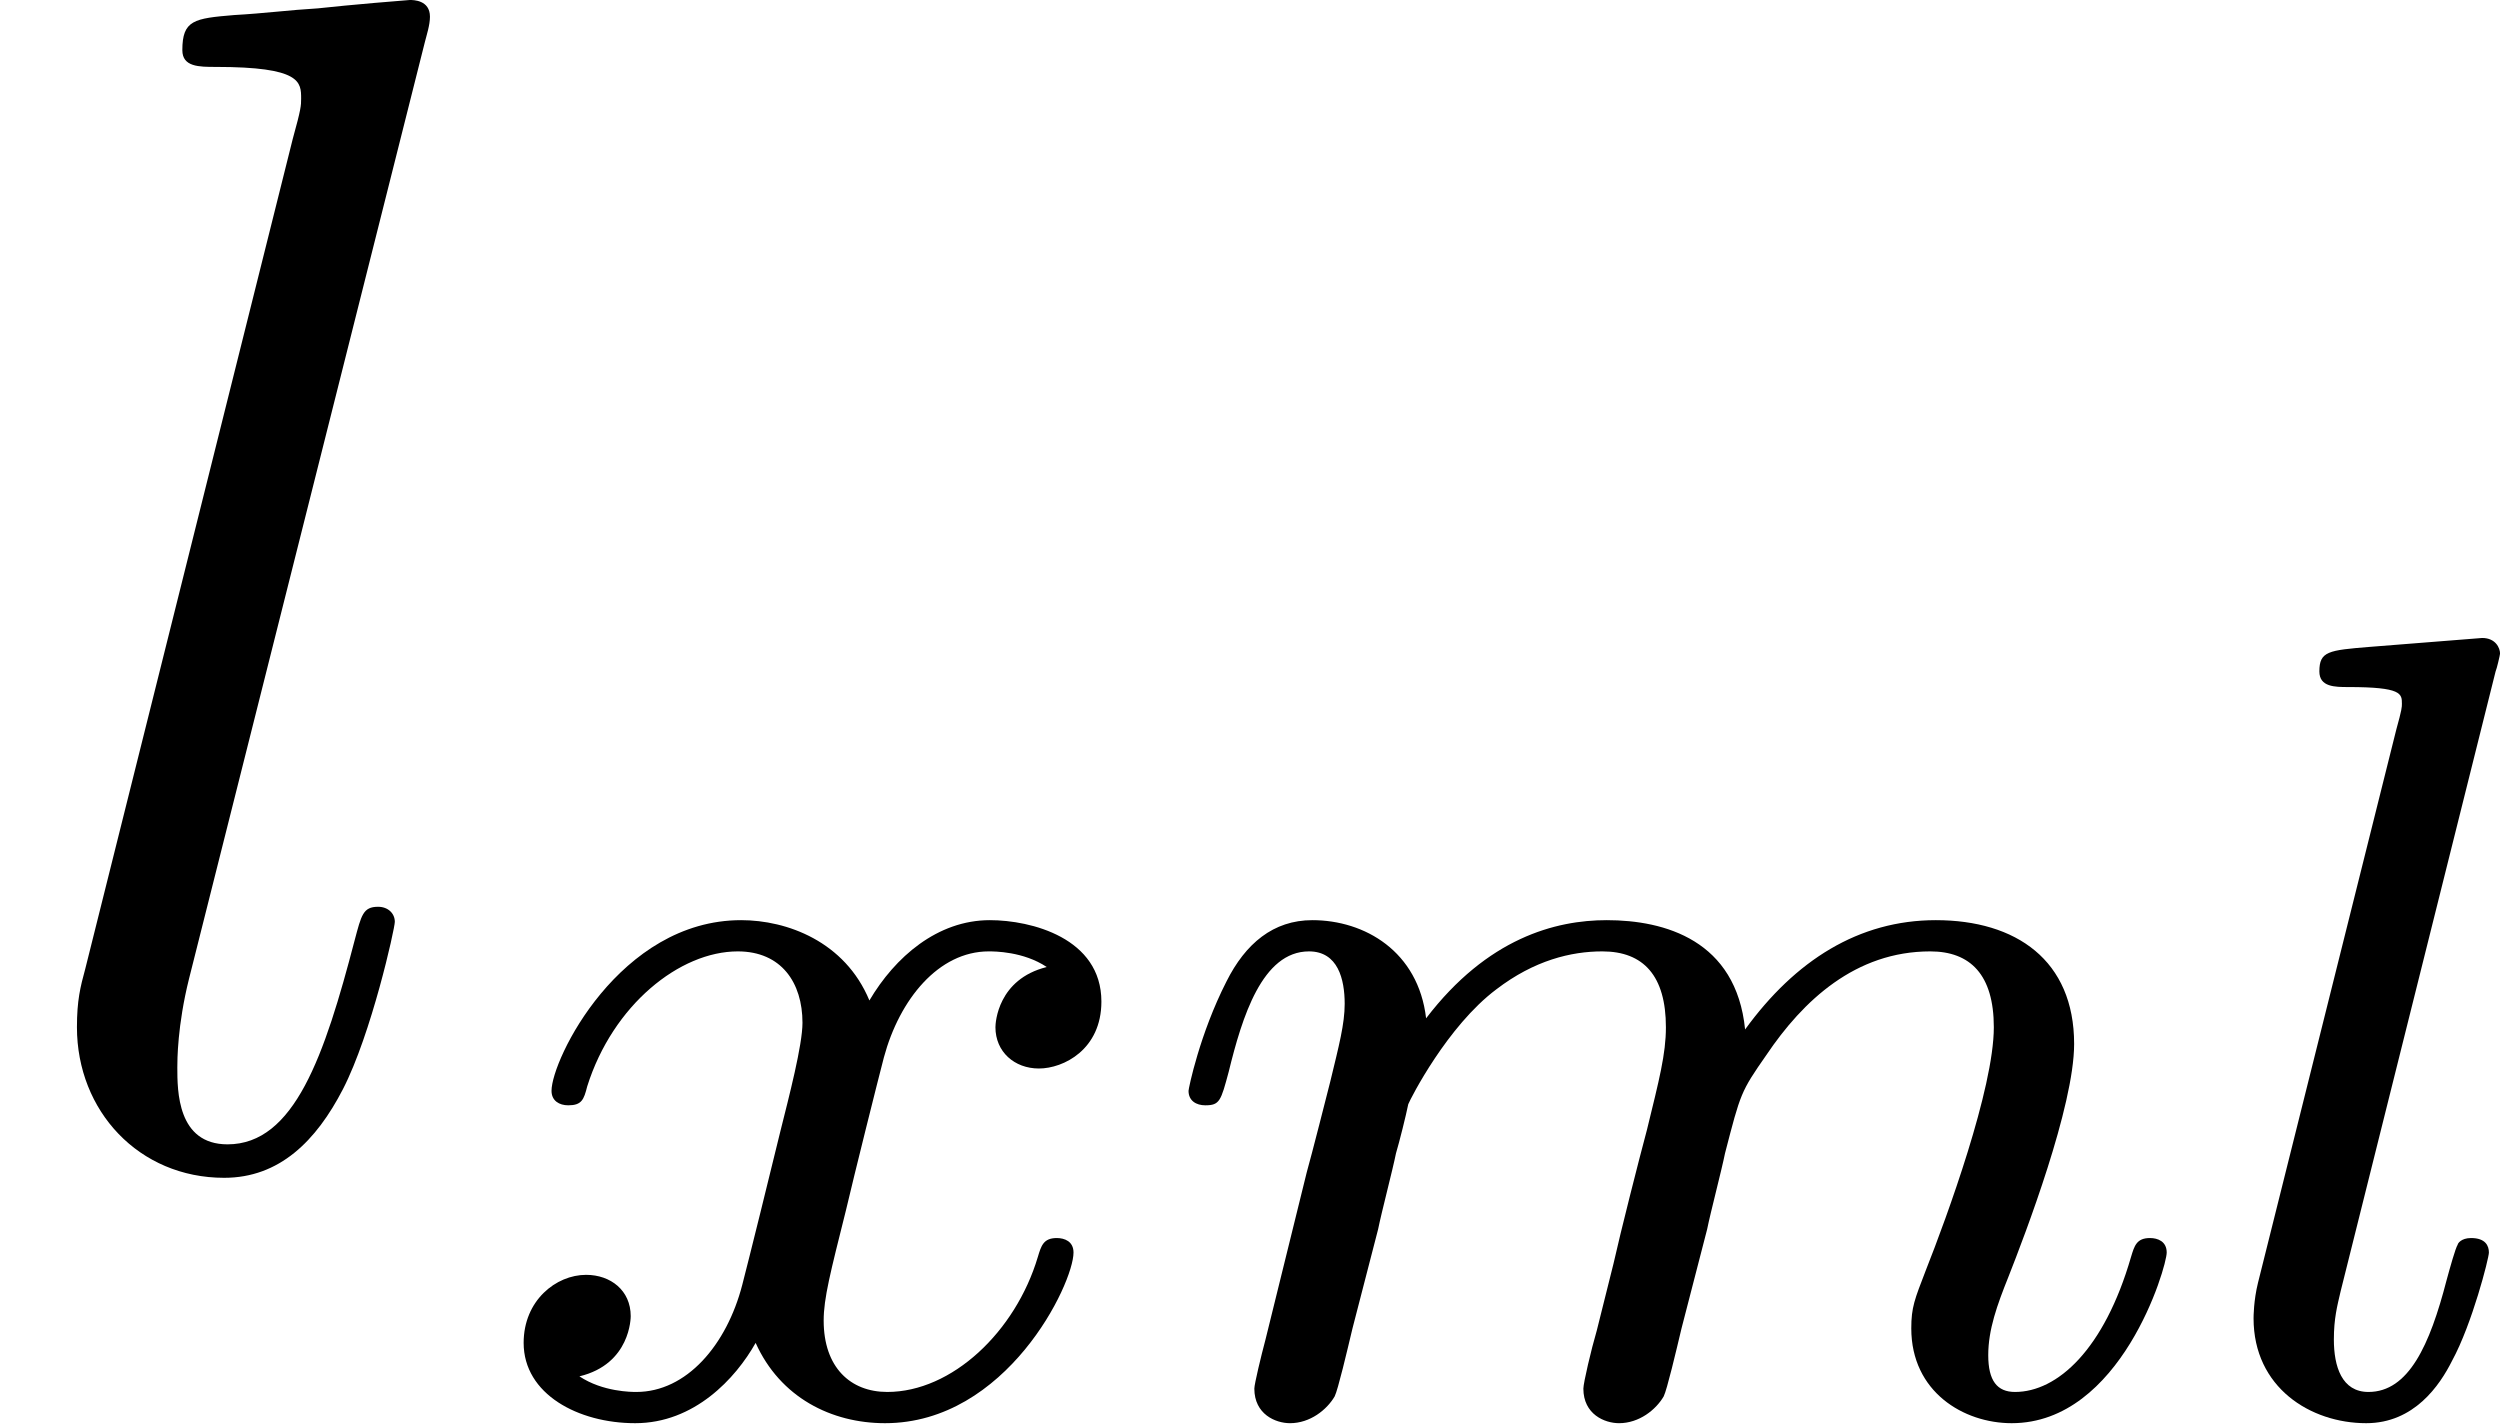
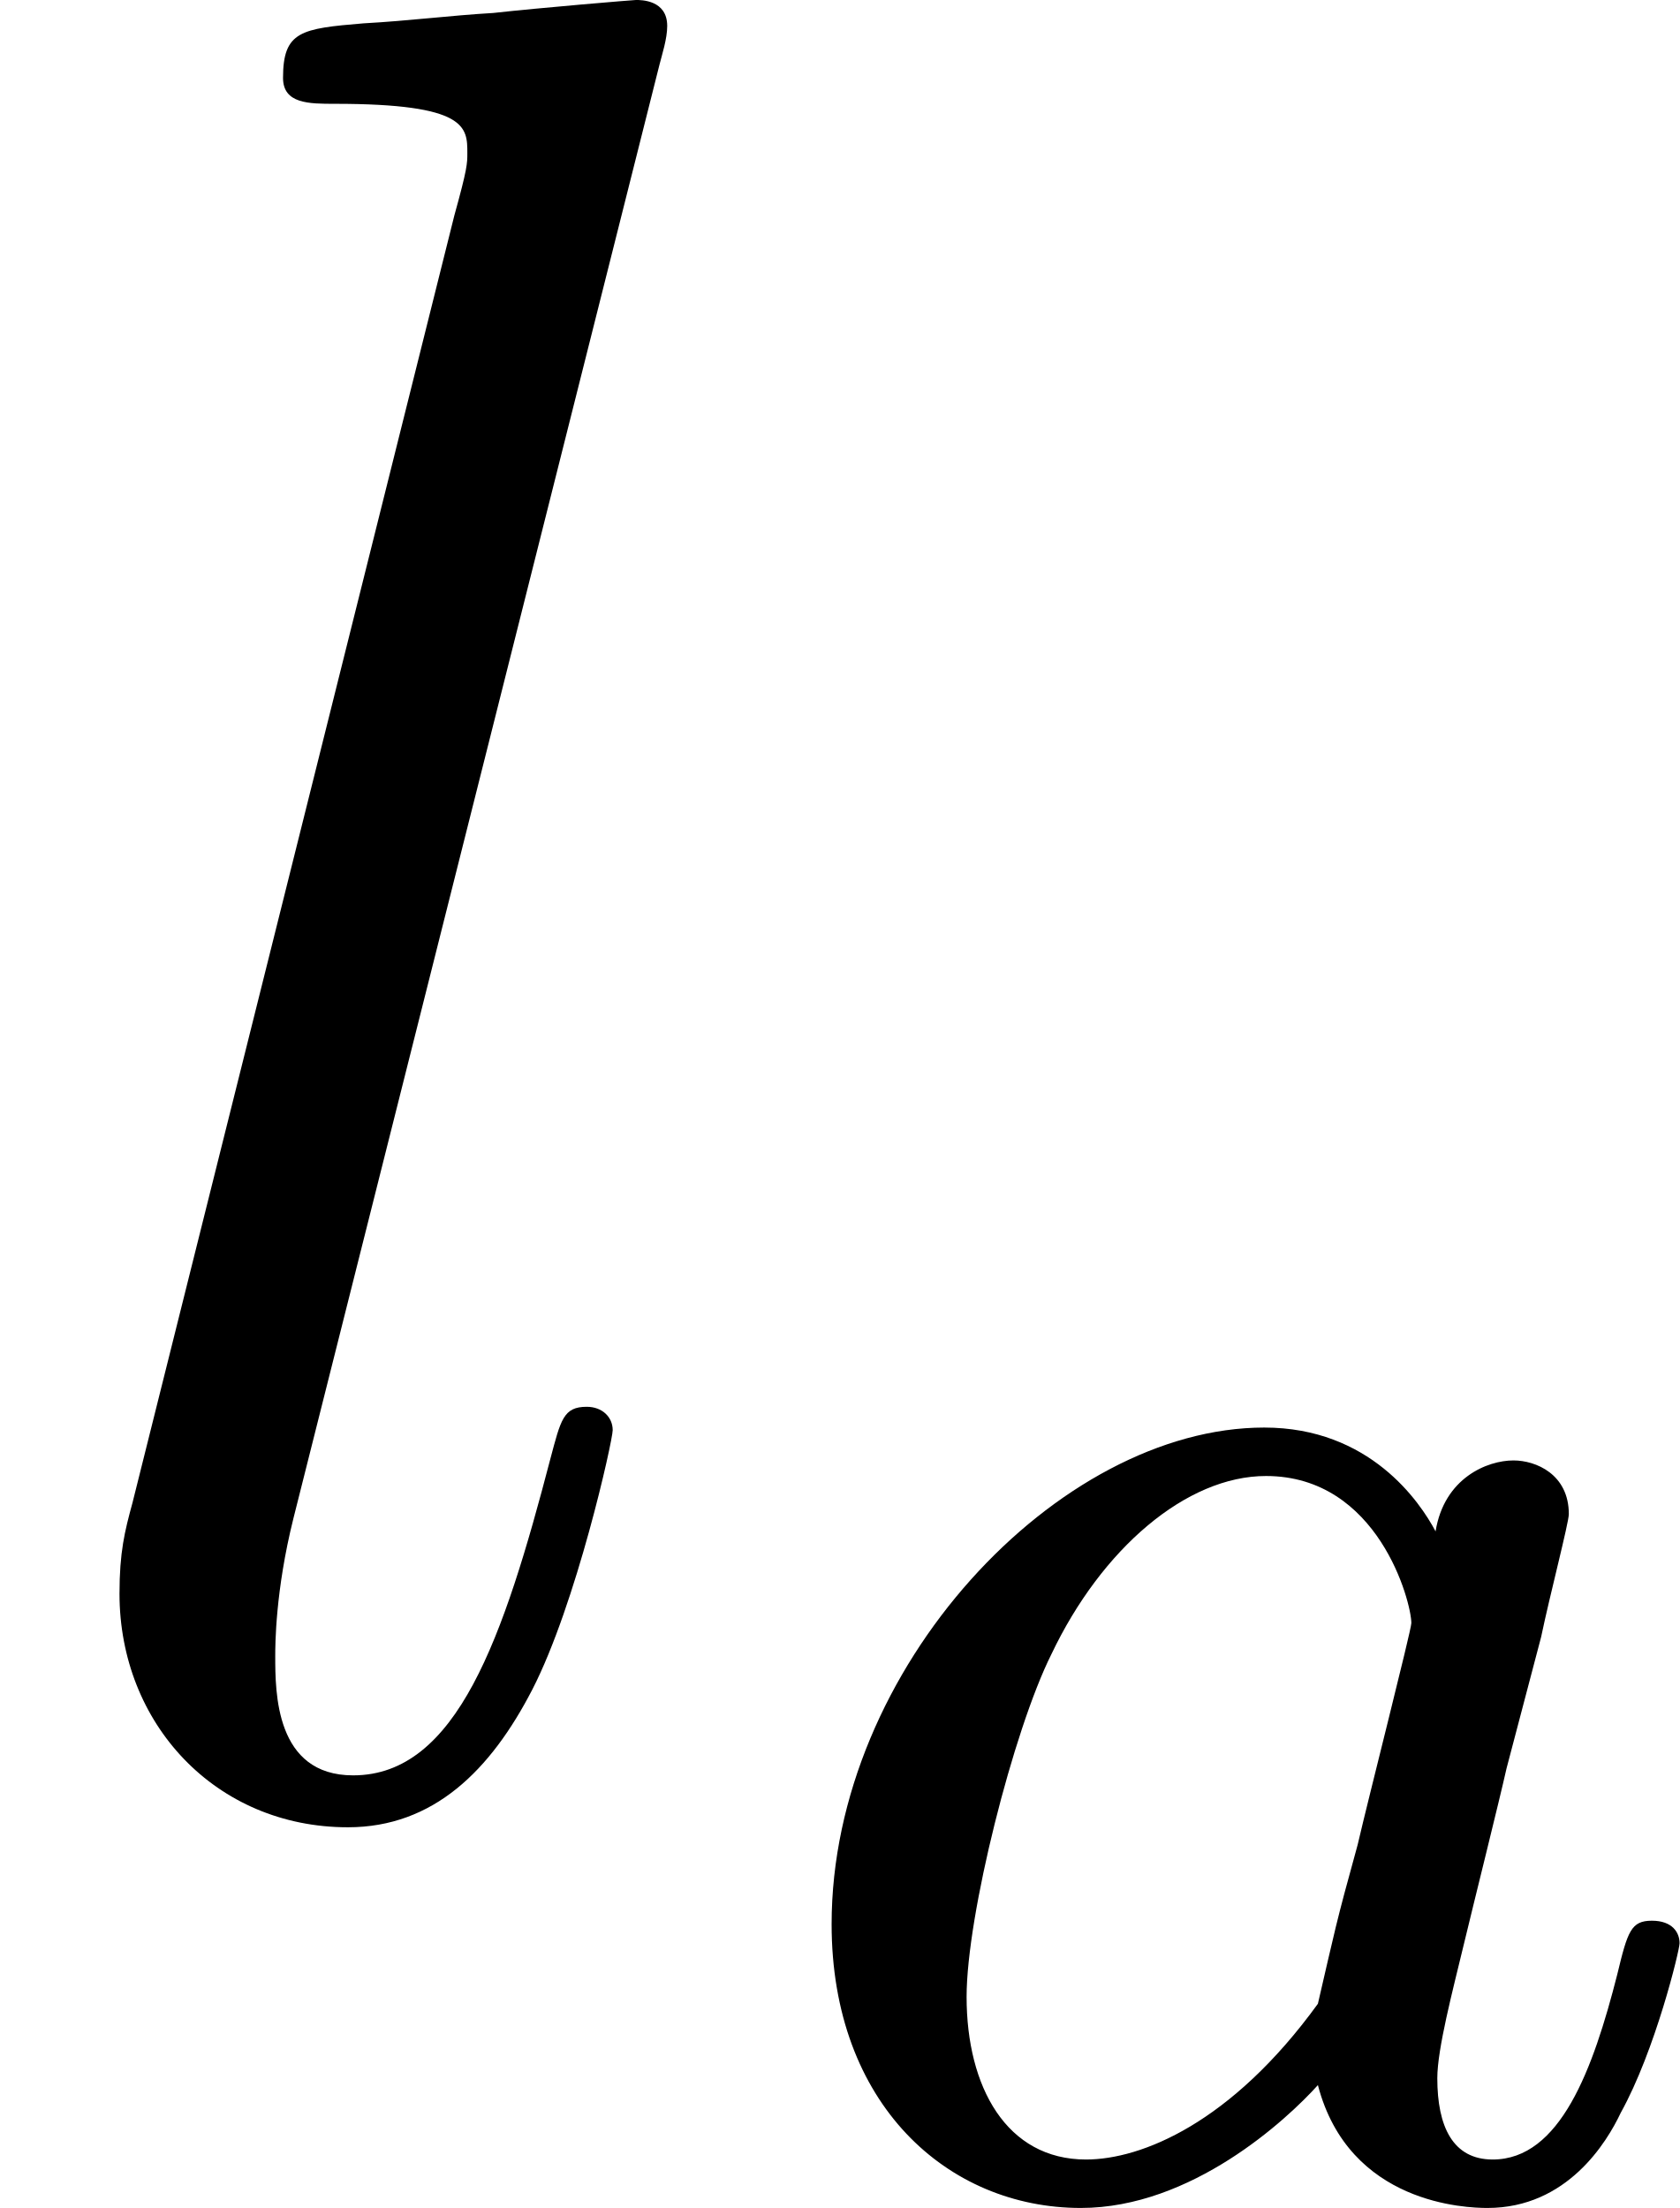
- <svg xmlns="http://www.w3.org/2000/svg" xmlns:xlink="http://www.w3.org/1999/xlink" height="20.34pt" version="1.1" viewBox="447.387 143.805 35.729 20.34" width="35.729pt">
+ <svg xmlns="http://www.w3.org/2000/svg" xmlns:xlink="http://www.w3.org/1999/xlink" height="20.34pt" version="1.1" viewBox="457.769 143.805 15.47 20.34" width="15.47pt">
  <defs>
    <path d="M3.048 -8.028C3.06 -8.076 3.084 -8.148 3.084 -8.208C3.084 -8.328 2.964 -8.328 2.94 -8.328C2.928 -8.328 2.496 -8.292 2.28 -8.268C2.076 -8.256 1.896 -8.232 1.68 -8.22C1.392 -8.196 1.308 -8.184 1.308 -7.968C1.308 -7.848 1.428 -7.848 1.548 -7.848C2.16 -7.848 2.16 -7.74 2.16 -7.62C2.16 -7.572 2.16 -7.548 2.1 -7.332L0.612 -1.38C0.576 -1.248 0.552 -1.152 0.552 -0.96C0.552 -0.36 0.996 0.12 1.608 0.12C2.004 0.12 2.268 -0.144 2.46 -0.516C2.664 -0.912 2.832 -1.668 2.832 -1.716C2.832 -1.776 2.784 -1.824 2.712 -1.824C2.604 -1.824 2.592 -1.764 2.544 -1.584C2.328 -0.756 2.112 -0.12 1.632 -0.12C1.272 -0.12 1.272 -0.504 1.272 -0.672C1.272 -0.72 1.272 -0.972 1.356 -1.308L3.048 -8.028Z" id="g0-108" />
-     <path d="M2.096 -5.312C2.104 -5.328 2.128 -5.432 2.128 -5.44C2.128 -5.48 2.096 -5.552 2 -5.552L1.192 -5.488C0.896 -5.464 0.832 -5.456 0.832 -5.312C0.832 -5.2 0.944 -5.2 1.04 -5.2C1.424 -5.2 1.424 -5.152 1.424 -5.08C1.424 -5.056 1.424 -5.04 1.384 -4.896L0.392 -0.928C0.36 -0.8 0.36 -0.68 0.36 -0.672C0.36 -0.176 0.768 0.08 1.168 0.08C1.512 0.08 1.696 -0.192 1.784 -0.368C1.928 -0.632 2.048 -1.104 2.048 -1.144C2.048 -1.192 2.024 -1.248 1.92 -1.248C1.848 -1.248 1.824 -1.208 1.824 -1.2C1.808 -1.176 1.768 -1.032 1.744 -0.944C1.624 -0.48 1.472 -0.144 1.184 -0.144C0.992 -0.144 0.936 -0.328 0.936 -0.52C0.936 -0.672 0.96 -0.76 0.984 -0.864L2.096 -5.312Z" id="g1-108" />
-     <path d="M1.6 -1.312C1.624 -1.432 1.704 -1.736 1.728 -1.856C1.752 -1.936 1.8 -2.128 1.816 -2.208C1.832 -2.248 2.096 -2.768 2.448 -3.032C2.72 -3.24 2.984 -3.304 3.208 -3.304C3.504 -3.304 3.664 -3.128 3.664 -2.76C3.664 -2.568 3.616 -2.384 3.528 -2.024C3.472 -1.816 3.336 -1.28 3.288 -1.064L3.168 -0.584C3.128 -0.448 3.072 -0.208 3.072 -0.168C3.072 0.016 3.224 0.08 3.328 0.08C3.472 0.08 3.592 -0.016 3.648 -0.112C3.672 -0.16 3.736 -0.432 3.776 -0.6L3.96 -1.312C3.984 -1.432 4.064 -1.736 4.088 -1.856C4.2 -2.288 4.2 -2.296 4.384 -2.56C4.648 -2.952 5.024 -3.304 5.56 -3.304C5.848 -3.304 6.016 -3.136 6.016 -2.76C6.016 -2.32 5.68 -1.4 5.528 -1.016C5.448 -0.808 5.424 -0.752 5.424 -0.6C5.424 -0.144 5.8 0.08 6.144 0.08C6.928 0.08 7.256 -1.04 7.256 -1.144C7.256 -1.224 7.192 -1.248 7.136 -1.248C7.04 -1.248 7.024 -1.192 7 -1.112C6.808 -0.448 6.472 -0.144 6.168 -0.144C6.04 -0.144 5.976 -0.224 5.976 -0.408S6.04 -0.768 6.12 -0.968C6.24 -1.272 6.592 -2.192 6.592 -2.64C6.592 -3.24 6.176 -3.528 5.6 -3.528C5.048 -3.528 4.592 -3.24 4.232 -2.744C4.168 -3.384 3.656 -3.528 3.24 -3.528C2.872 -3.528 2.384 -3.4 1.944 -2.824C1.888 -3.304 1.504 -3.528 1.128 -3.528C0.848 -3.528 0.648 -3.36 0.512 -3.088C0.32 -2.712 0.24 -2.32 0.24 -2.304C0.24 -2.232 0.296 -2.2 0.36 -2.2C0.464 -2.2 0.472 -2.232 0.528 -2.44C0.624 -2.832 0.768 -3.304 1.104 -3.304C1.312 -3.304 1.36 -3.104 1.36 -2.928C1.36 -2.784 1.32 -2.632 1.256 -2.368C1.24 -2.304 1.12 -1.832 1.088 -1.72L0.792 -0.52C0.76 -0.4 0.712 -0.2 0.712 -0.168C0.712 0.016 0.864 0.08 0.968 0.08C1.112 0.08 1.232 -0.016 1.288 -0.112C1.312 -0.16 1.376 -0.432 1.416 -0.6L1.6 -1.312Z" id="g1-109" />
-     <path d="M4.008 -3.192C3.656 -3.104 3.64 -2.792 3.64 -2.76C3.64 -2.584 3.776 -2.464 3.952 -2.464S4.4 -2.6 4.4 -2.944C4.4 -3.4 3.896 -3.528 3.6 -3.528C3.224 -3.528 2.92 -3.264 2.736 -2.952C2.56 -3.376 2.144 -3.528 1.816 -3.528C0.944 -3.528 0.456 -2.528 0.456 -2.304C0.456 -2.232 0.512 -2.2 0.576 -2.2C0.672 -2.2 0.688 -2.24 0.712 -2.336C0.896 -2.92 1.376 -3.304 1.792 -3.304C2.104 -3.304 2.256 -3.08 2.256 -2.792C2.256 -2.632 2.16 -2.264 2.096 -2.008C2.04 -1.776 1.864 -1.064 1.824 -0.912C1.712 -0.48 1.424 -0.144 1.064 -0.144C1.032 -0.144 0.824 -0.144 0.656 -0.256C1.024 -0.344 1.024 -0.68 1.024 -0.688C1.024 -0.872 0.88 -0.984 0.704 -0.984C0.488 -0.984 0.256 -0.8 0.256 -0.496C0.256 -0.128 0.648 0.08 1.056 0.08C1.48 0.08 1.776 -0.24 1.92 -0.496C2.096 -0.104 2.464 0.08 2.848 0.08C3.72 0.08 4.2 -0.92 4.2 -1.144C4.2 -1.224 4.136 -1.248 4.08 -1.248C3.984 -1.248 3.968 -1.192 3.944 -1.112C3.784 -0.576 3.328 -0.144 2.864 -0.144C2.6 -0.144 2.408 -0.32 2.408 -0.656C2.408 -0.816 2.456 -1 2.568 -1.448C2.624 -1.688 2.8 -2.392 2.84 -2.544C2.952 -2.96 3.232 -3.304 3.592 -3.304C3.632 -3.304 3.84 -3.304 4.008 -3.192Z" id="g1-120" />
+     <path d="M3.136 -3.048C3.064 -3.184 2.832 -3.528 2.344 -3.528C1.392 -3.528 0.344 -2.416 0.344 -1.232C0.344 -0.4 0.88 0.08 1.496 0.08C2.008 0.08 2.448 -0.328 2.592 -0.488C2.736 0.064 3.28 0.08 3.376 0.08C3.744 0.08 3.928 -0.224 3.992 -0.36C4.152 -0.648 4.264 -1.112 4.264 -1.144C4.264 -1.192 4.232 -1.248 4.136 -1.248S4.024 -1.2 3.976 -1C3.864 -0.56 3.712 -0.144 3.4 -0.144C3.216 -0.144 3.144 -0.296 3.144 -0.52C3.144 -0.656 3.216 -0.928 3.264 -1.128S3.432 -1.808 3.464 -1.952L3.624 -2.56C3.664 -2.752 3.752 -3.088 3.752 -3.128C3.752 -3.312 3.6 -3.376 3.496 -3.376C3.376 -3.376 3.176 -3.296 3.136 -3.048ZM2.592 -0.864C2.192 -0.312 1.776 -0.144 1.52 -0.144C1.152 -0.144 0.968 -0.48 0.968 -0.896C0.968 -1.272 1.184 -2.128 1.36 -2.48C1.592 -2.968 1.984 -3.304 2.352 -3.304C2.872 -3.304 3.024 -2.72 3.024 -2.624C3.024 -2.592 2.824 -1.808 2.776 -1.6C2.672 -1.224 2.672 -1.208 2.592 -0.864Z" id="g1-97" />
  </defs>
  <g id="page1" transform="matrix(1.99253 0 0 1.99253 0 0)">
-     <use x="224.532" xlink:href="#g0-108" y="80.5" />
-     <use x="228.032" xlink:href="#g1-120" y="82.3" />
-     <use x="232.817" xlink:href="#g1-109" y="82.3" />
-     <use x="240.336" xlink:href="#g1-108" y="82.3" />
+     <use x="229.743" xlink:href="#g0-108" y="80.5" />
+     <use x="233.243" xlink:href="#g1-97" y="82.3" />
  </g>
</svg>
